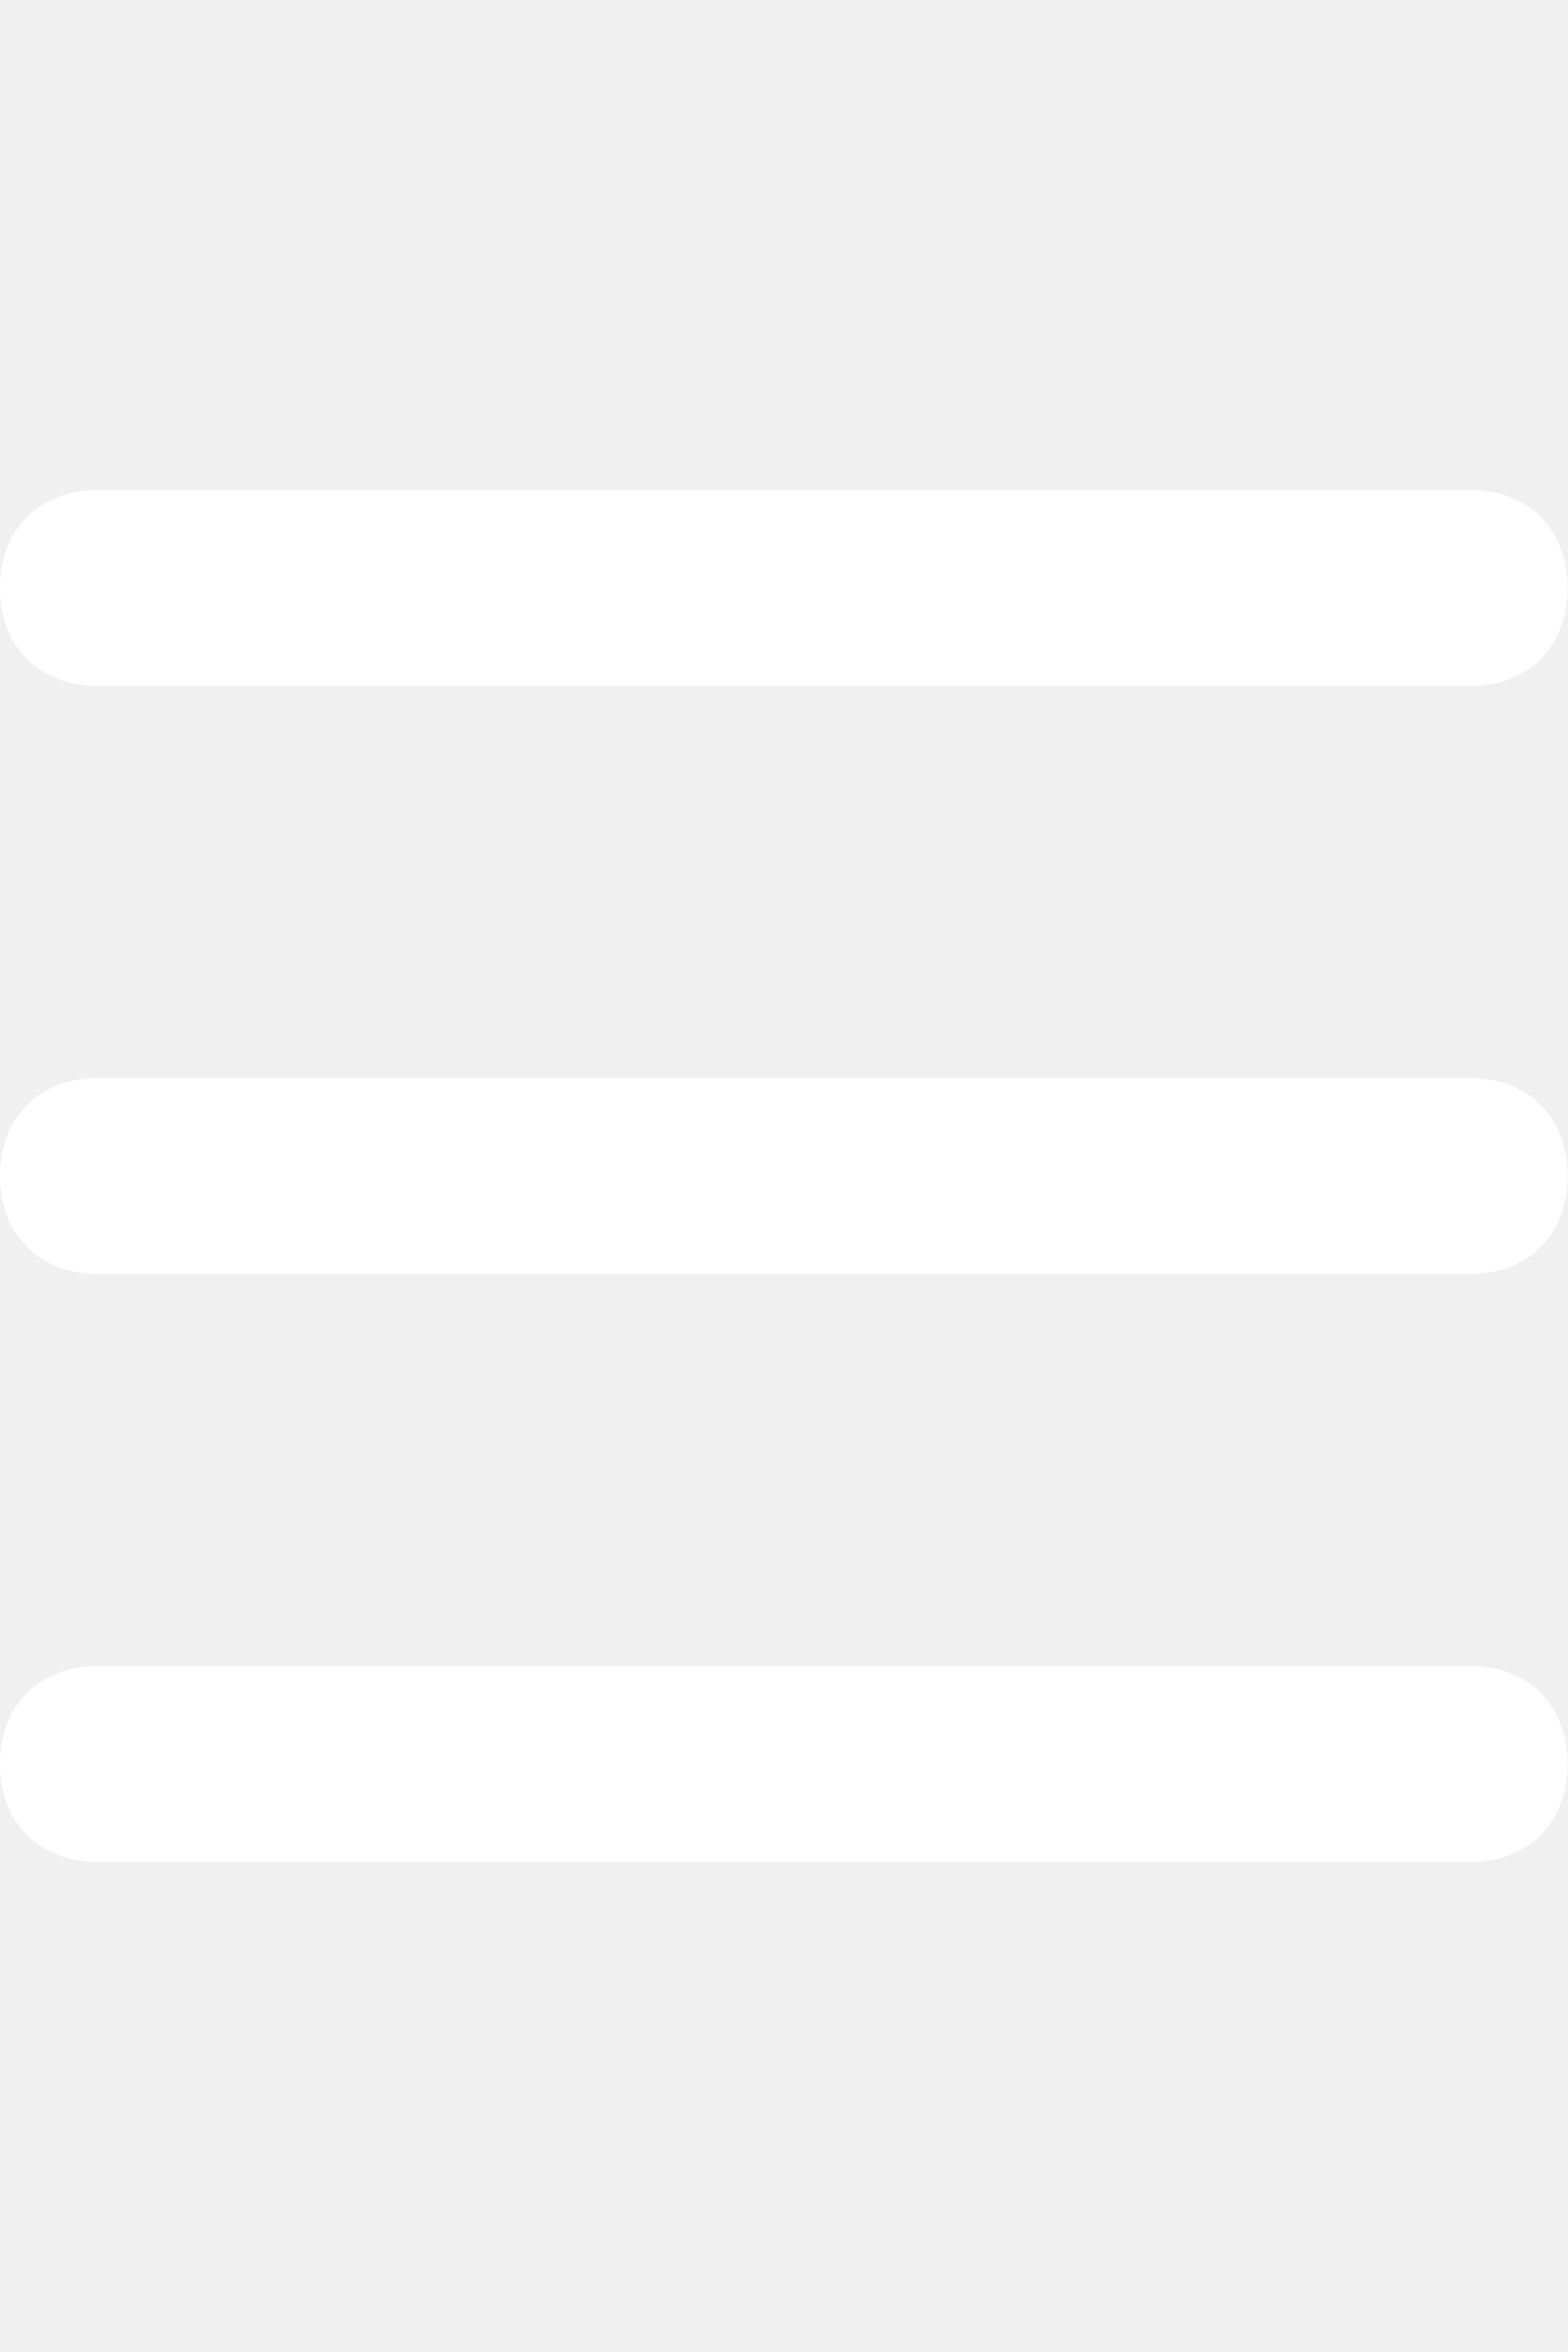
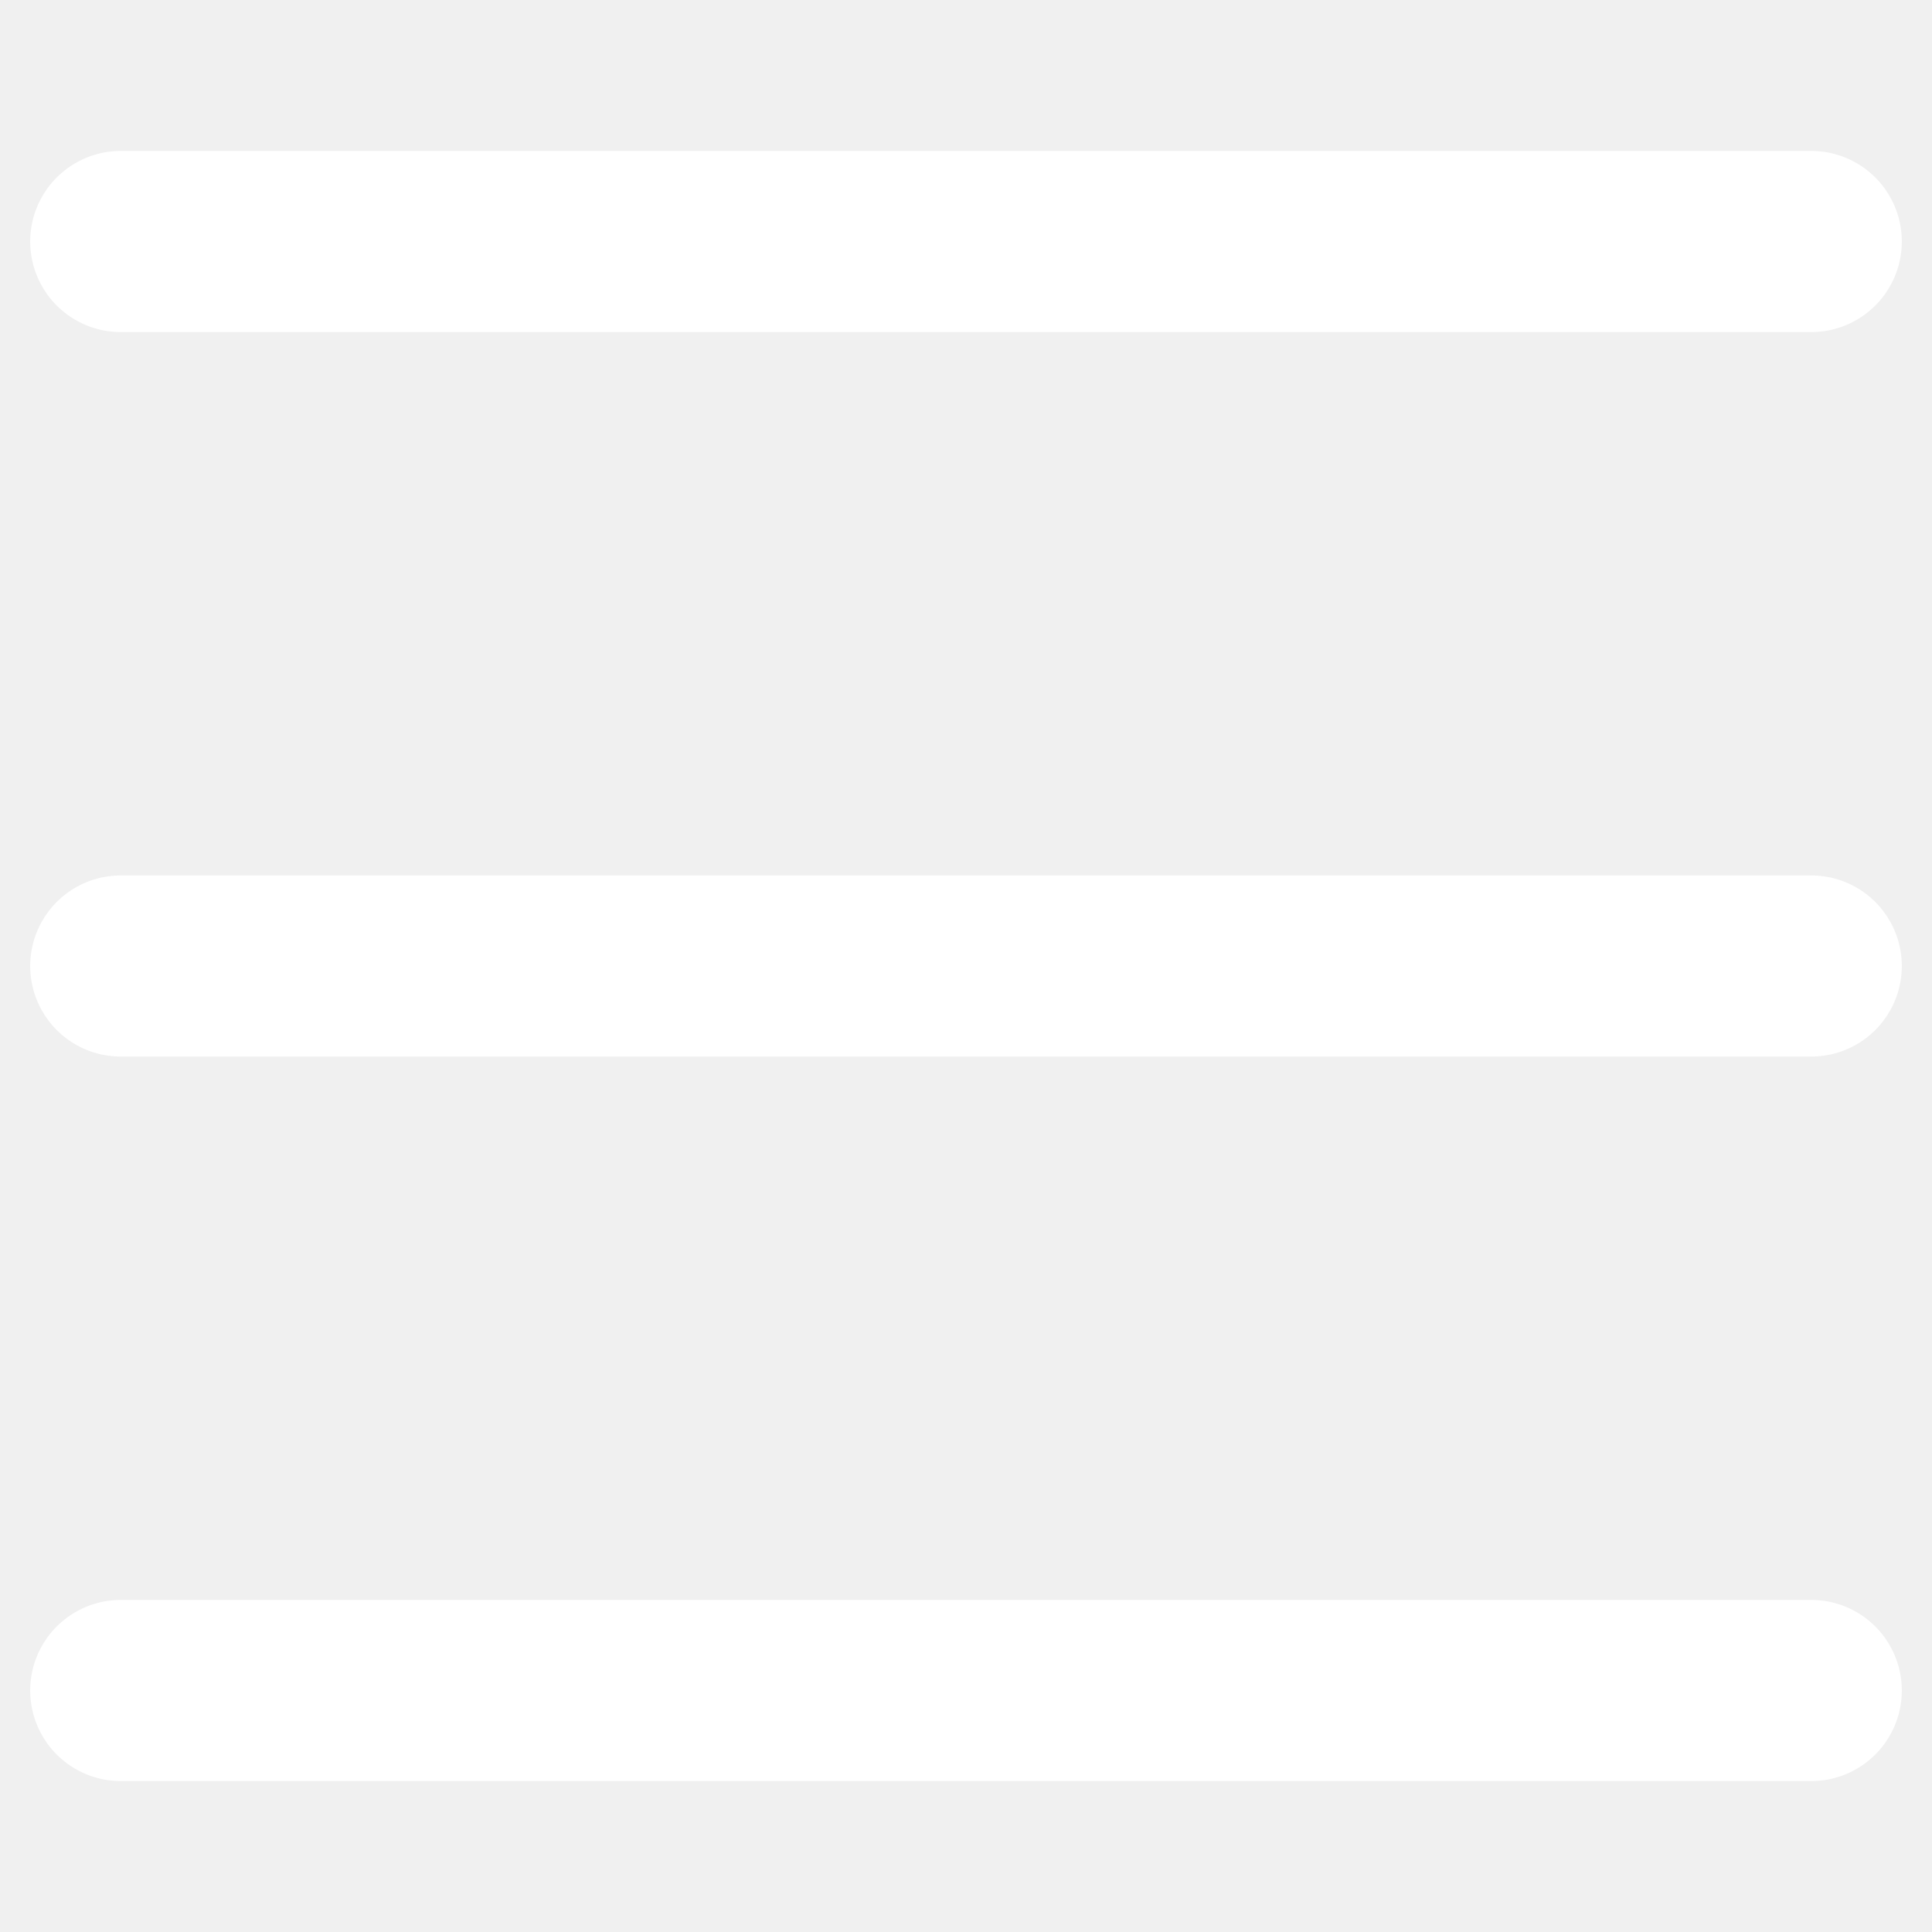
- <svg xmlns="http://www.w3.org/2000/svg" version="1.1" id="Layer_1" x="0px" y="0px" viewBox="0 0 16 24" style="enable-background:new 0 0 16 24;" xml:space="preserve">
-   <style type="text/css">
-     .st0{fill-rule:evenodd;clip-rule:evenodd;fill:#FFFFFF;}
- </style>
-   <g id="Artboard" transform="translate(-272, -314)">
-     <g id="MENU_ICON" transform="translate(272, 314)">
-       <path id="menu-icon" class="st0" d="M0,18c0-0.6,0.4-1,1-1h14c0.6,0,1,0.4,1,1s-0.4,1-1,1H1C0.4,19,0,18.6,0,18L0,18z M0,12             c0-0.6,0.4-1,1-1h14c0.6,0,1,0.4,1,1s-0.4,1-1,1H1C0.4,13,0,12.6,0,12L0,12z M0,6c0-0.6,0.4-1,1-1h14c0.6,0,1,0.4,1,1s-0.4,1-1,1             H1C0.4,7,0,6.6,0,6L0,6z" />
-     </g>
-   </g>
+ <svg xmlns="http://www.w3.org/2000/svg" width="16" height="16" viewBox="0 0 16 16" fill="none">
+   <path d="M1 2H15" stroke="white" stroke-width="1.5" stroke-linecap="round" />
+   <path d="M1 8H15" stroke="white" stroke-width="1.5" stroke-linecap="round" />
+   <path d="M1 14H15" stroke="white" stroke-width="1.5" stroke-linecap="round" />
</svg>
